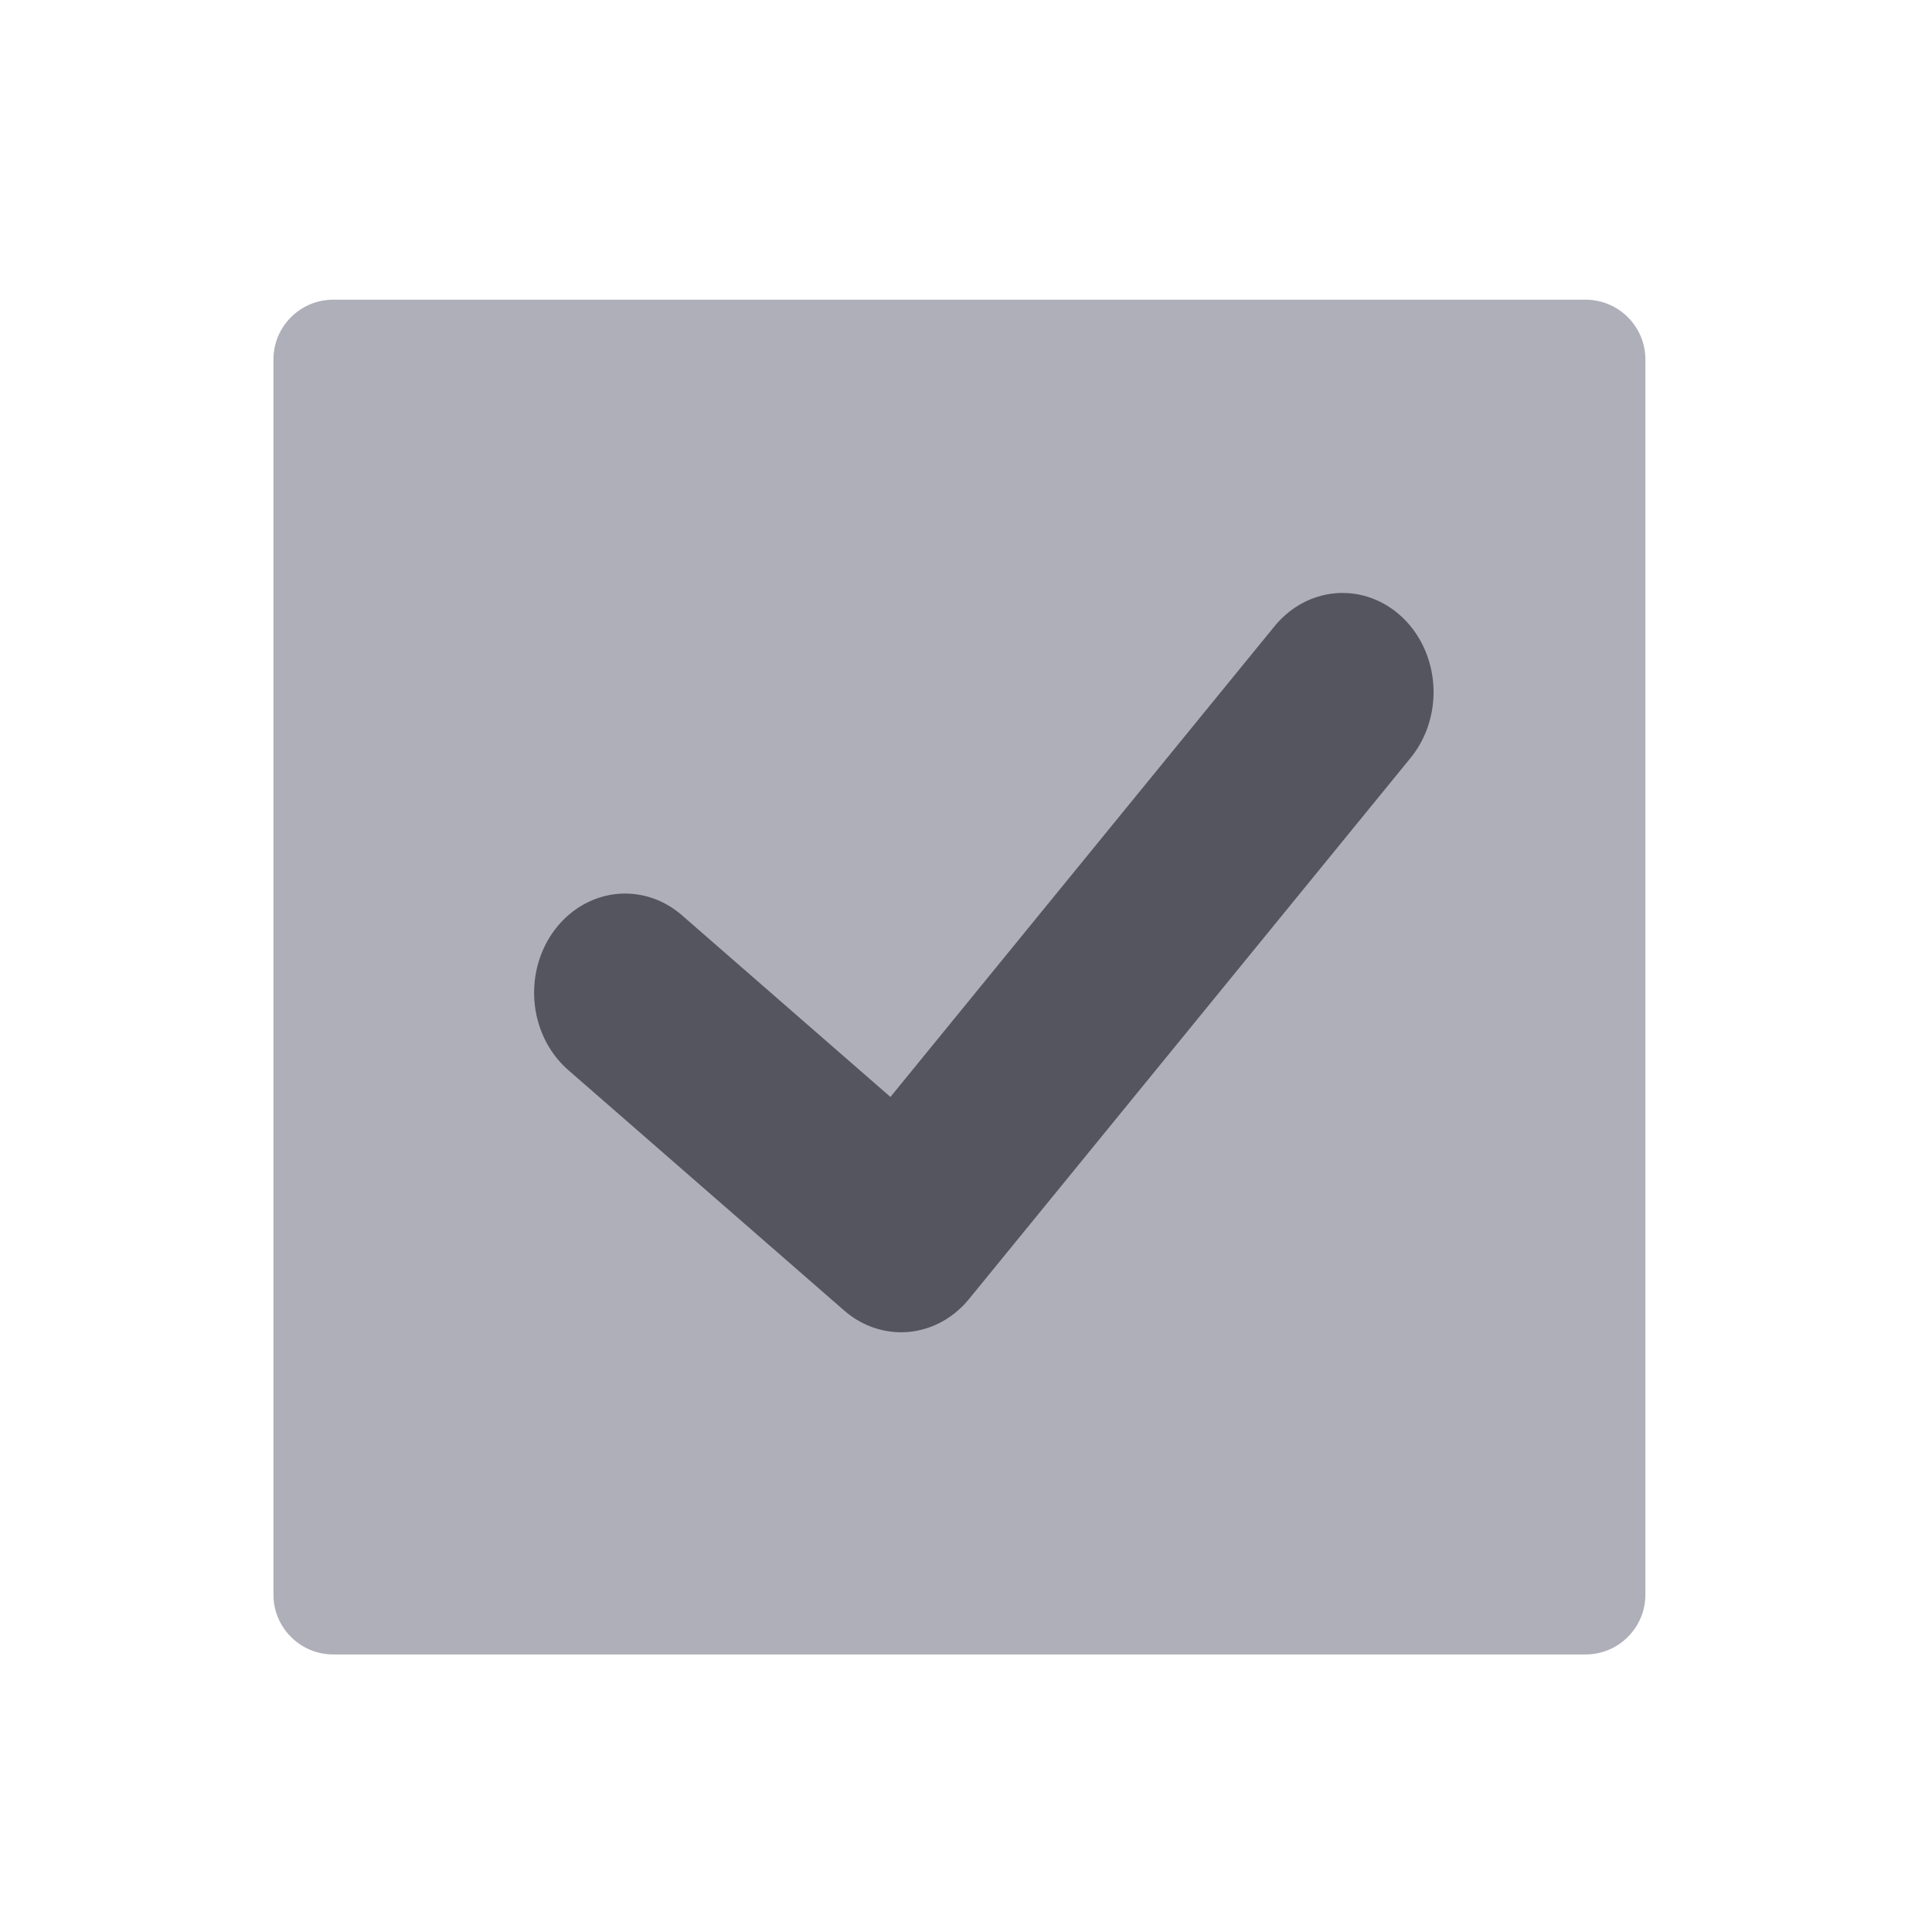
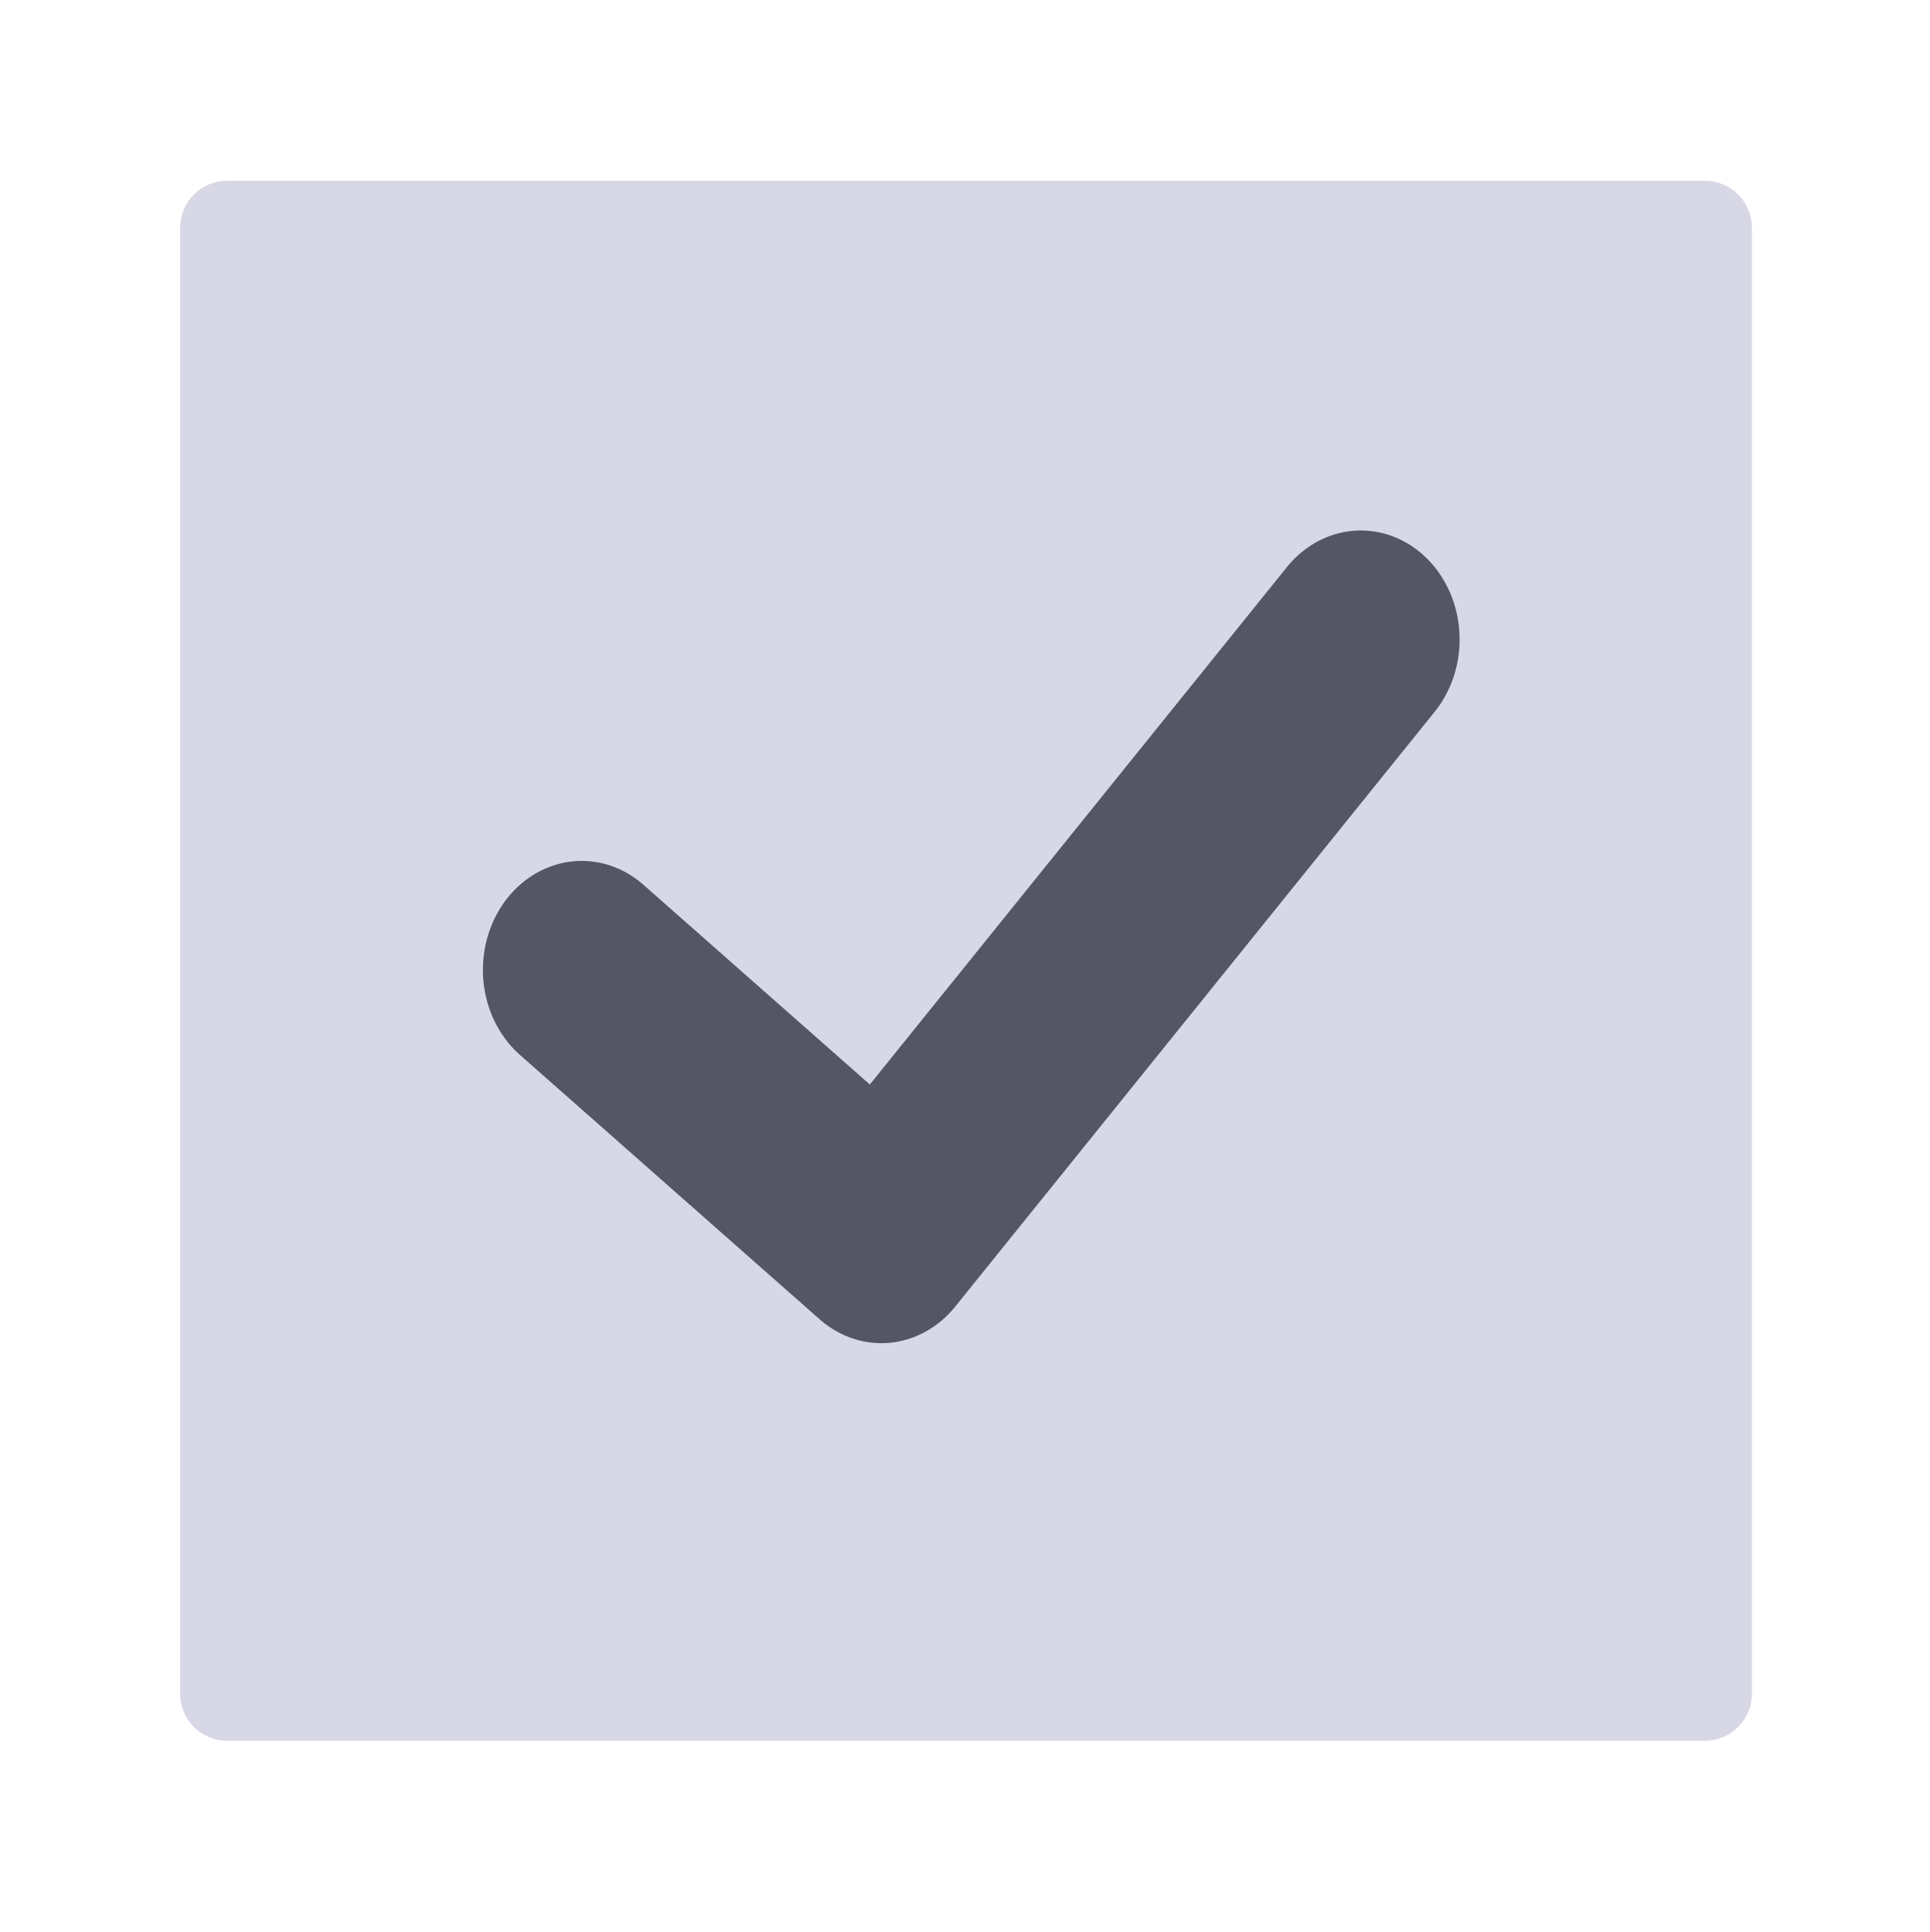
- <svg xmlns="http://www.w3.org/2000/svg" version="1.1" id="mdi-checkbox-multiple-marked" x="0px" y="0px" viewBox="0 0 63.92 63.937" xml:space="preserve" width="63.92" height="63.937">
-   <defs id="defs1" />
-   <rect style="fill:#afafb9;fill-opacity:1;stroke:none;stroke-width:0;stroke-miterlimit:1;stroke-dasharray:none;stroke-opacity:1" id="rect2" width="45.403" height="44.834" x="9.049" y="9.918" ry="1.98" />
-   <polyline style="fill:none;stroke:#55555f;stroke-width:6.595;stroke-linecap:round;stroke-linejoin:round;stroke-miterlimit:10;stroke-dasharray:none;stroke-opacity:1" points="  38,15 22,33 12,25 " id="polyline1" transform="matrix(0.9132179,0,0,0.9947625,9.728105,7.981929)" />
+ <svg xmlns="http://www.w3.org/2000/svg" data-name="Layer 1" id="Layer_1" viewBox="0 0 59.583 59.67" version="1.1" width="59.583" height="59.67">
+   <defs id="defs1">
+     <style id="style1">.cls-1{fill:#757575;}.cls-2{fill:#bdbdbd;}.cls-3{fill:#f5f5f5;}</style>
+   </defs>
+   <rect style="fill:#d7d7e6;fill-opacity:1;stroke:none;stroke-width:0;stroke-miterlimit:1;stroke-dasharray:none;stroke-opacity:1" id="rect2" width="48.536" height="48.179" x="5.563" y="5.584" ry="1.45" />
+   <polyline style="fill:none;stroke:#555564;stroke-width:6.595;stroke-linecap:round;stroke-linejoin:round;stroke-miterlimit:10;stroke-dasharray:none;stroke-opacity:1" points="  38,15 22,33 12,25 " id="polyline1" transform="matrix(0.9253086,0,0,1.020541,6.859609,4.441026)" />
</svg>
